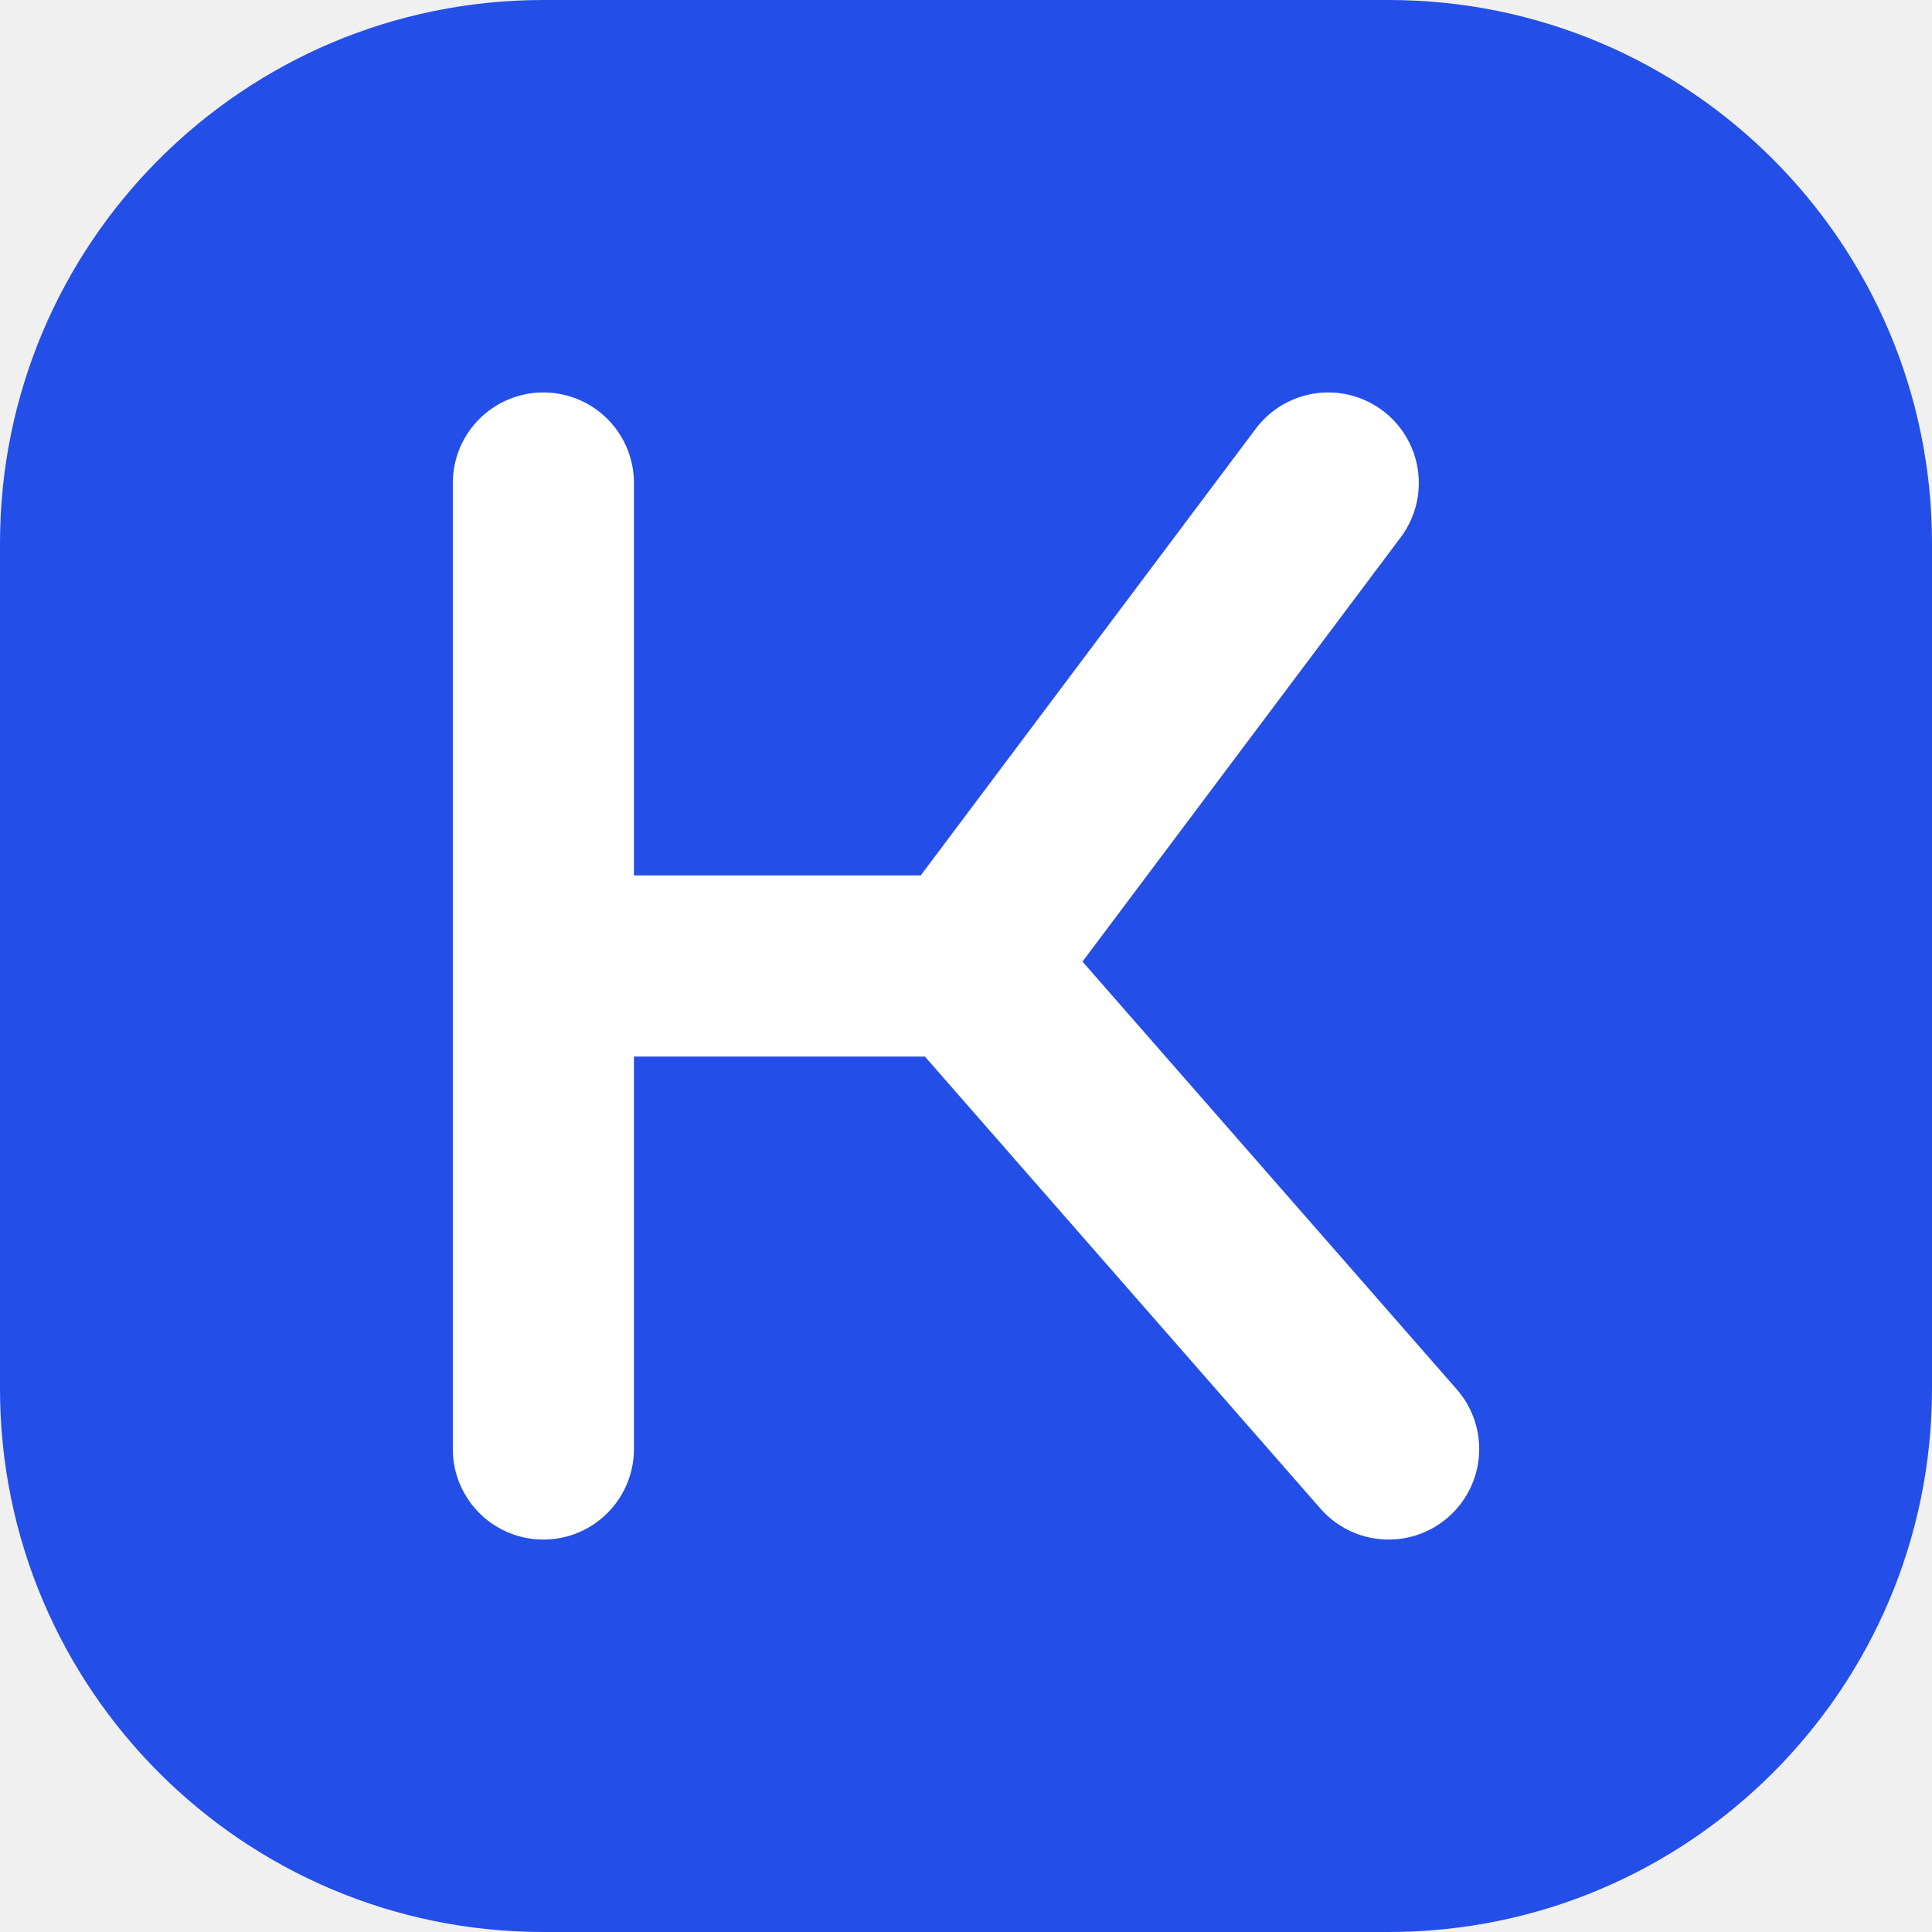
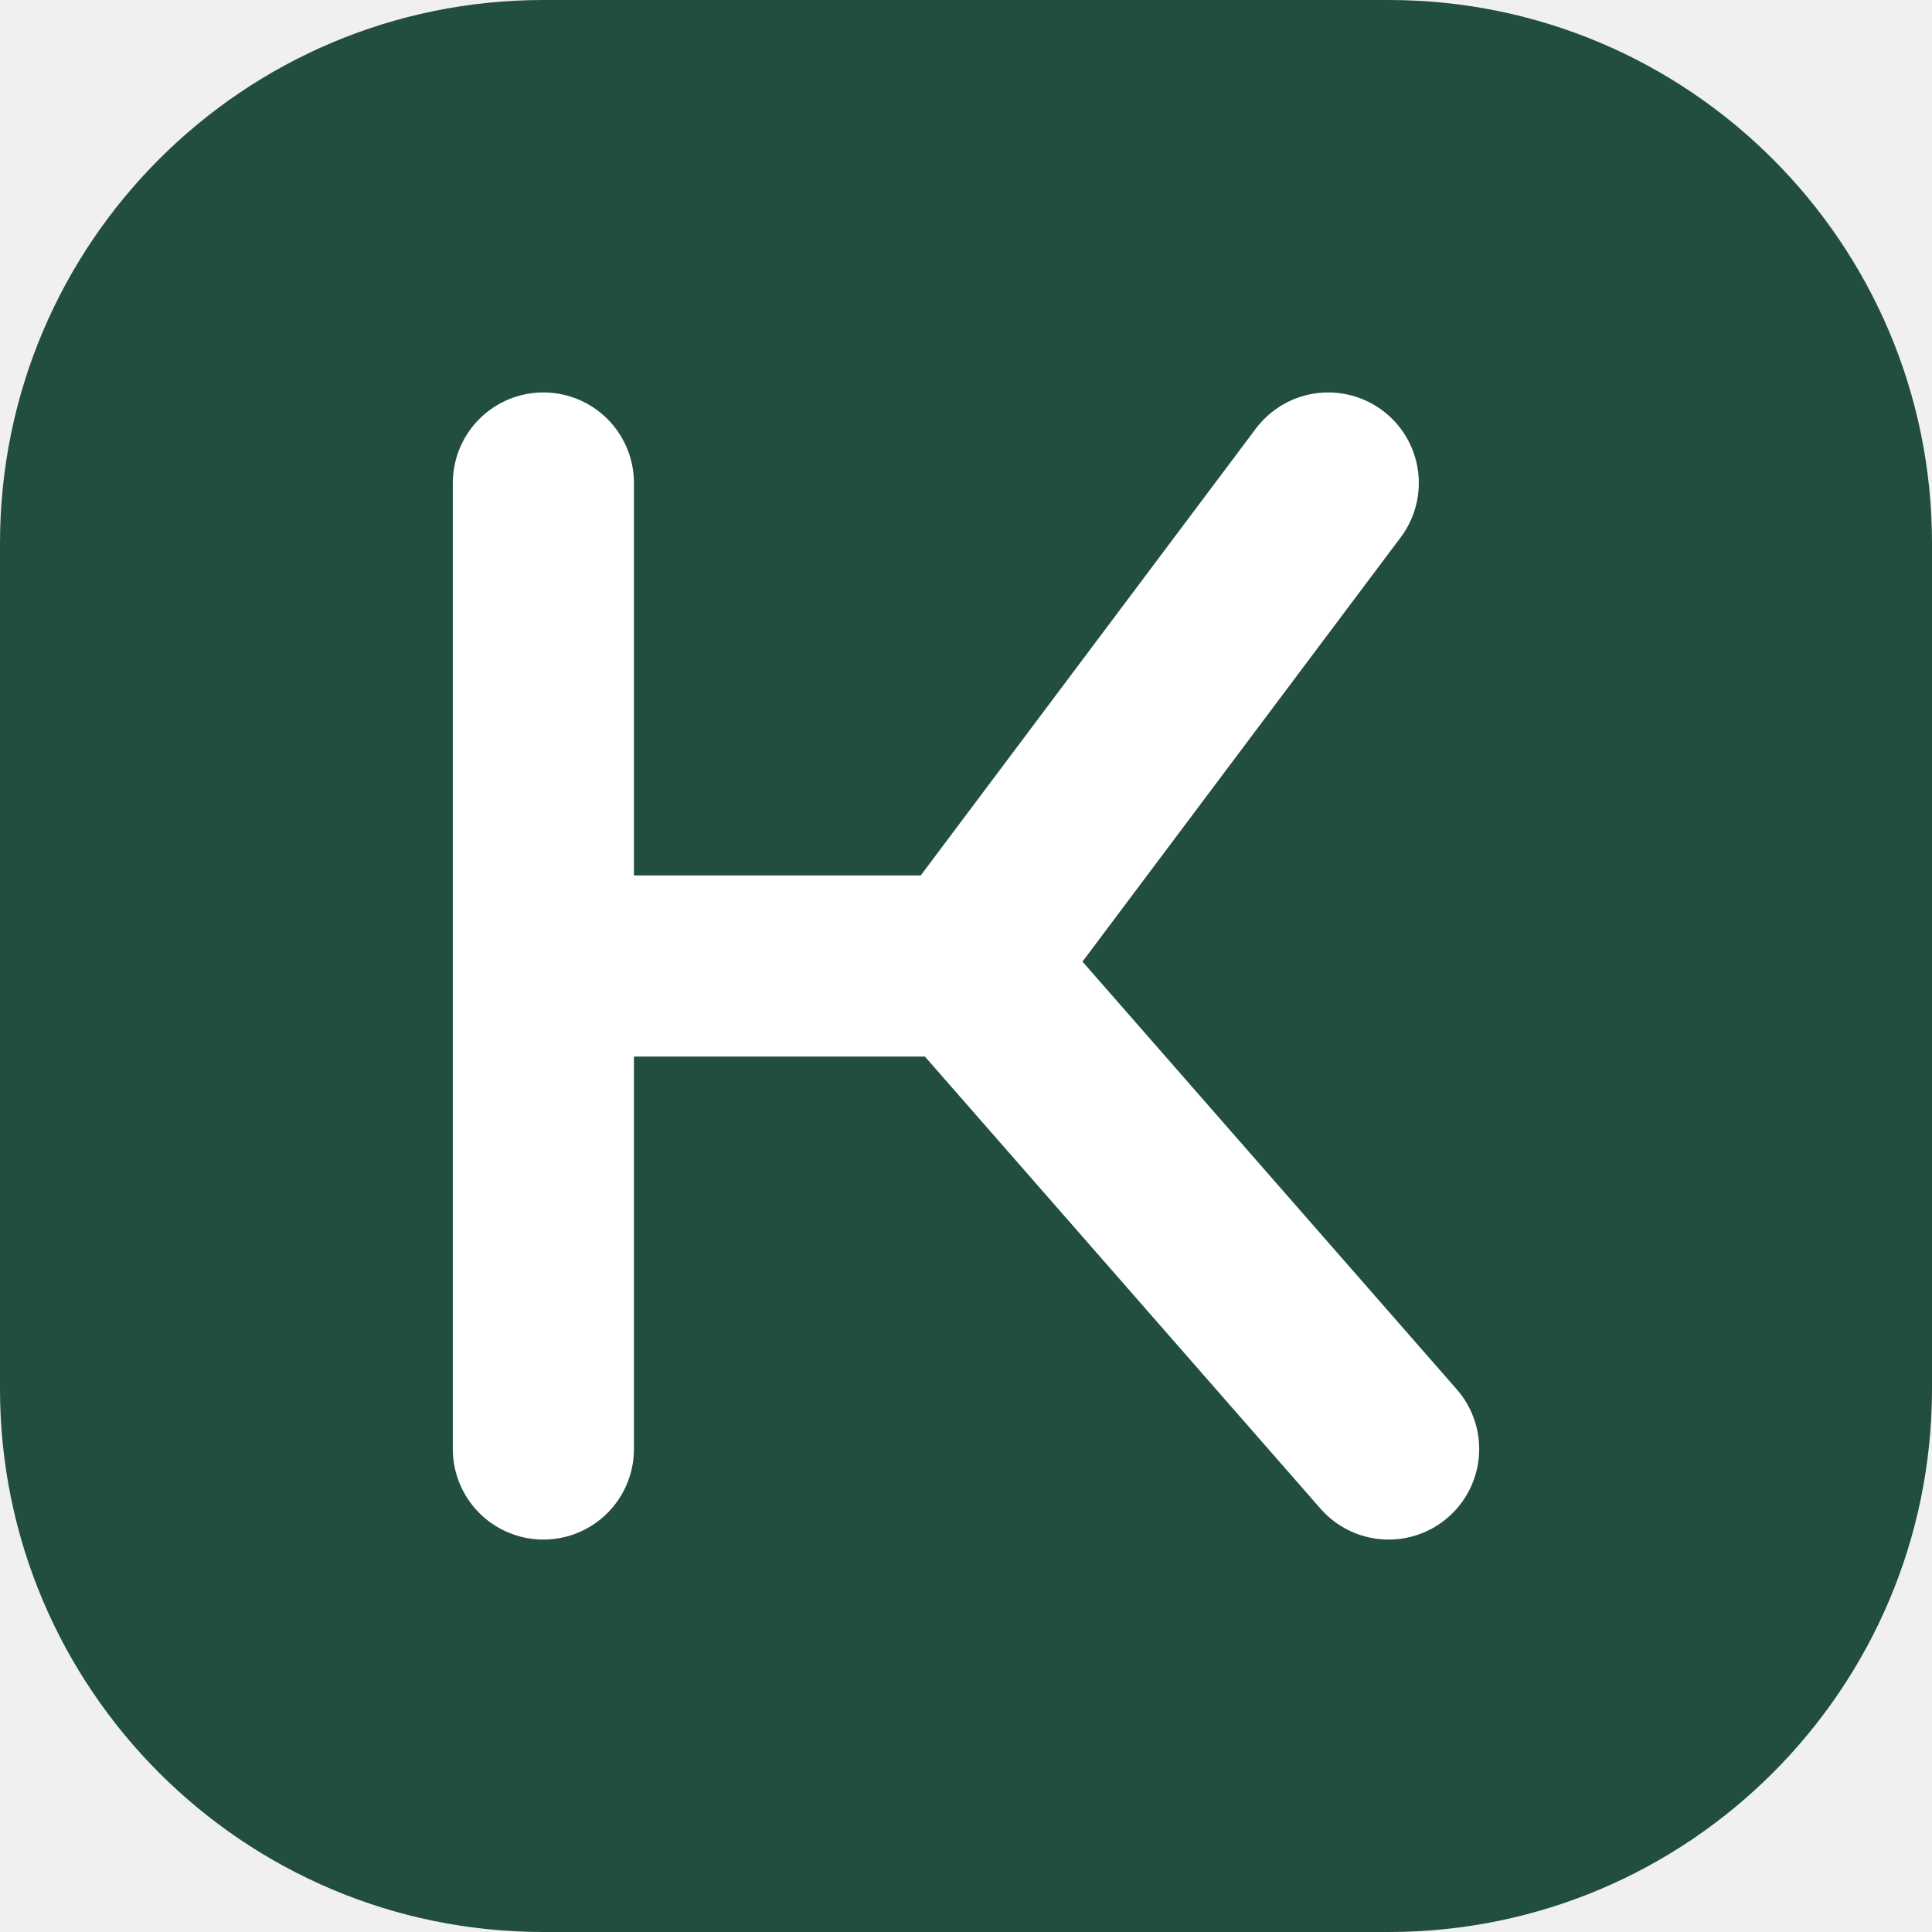
<svg xmlns="http://www.w3.org/2000/svg" viewBox="0 0 32 32">
-   <rect width="32" height="32" rx="9" fill="#244ee8" />
+   <rect width="32" height="32" rx="9" fill="#214e3e" />
  <path d="M9 8v16m0-8h7l6-8m-6 8 7 8" fill="none" stroke="white" stroke-width="3" stroke-linecap="round" stroke-linejoin="round" />
</svg>
